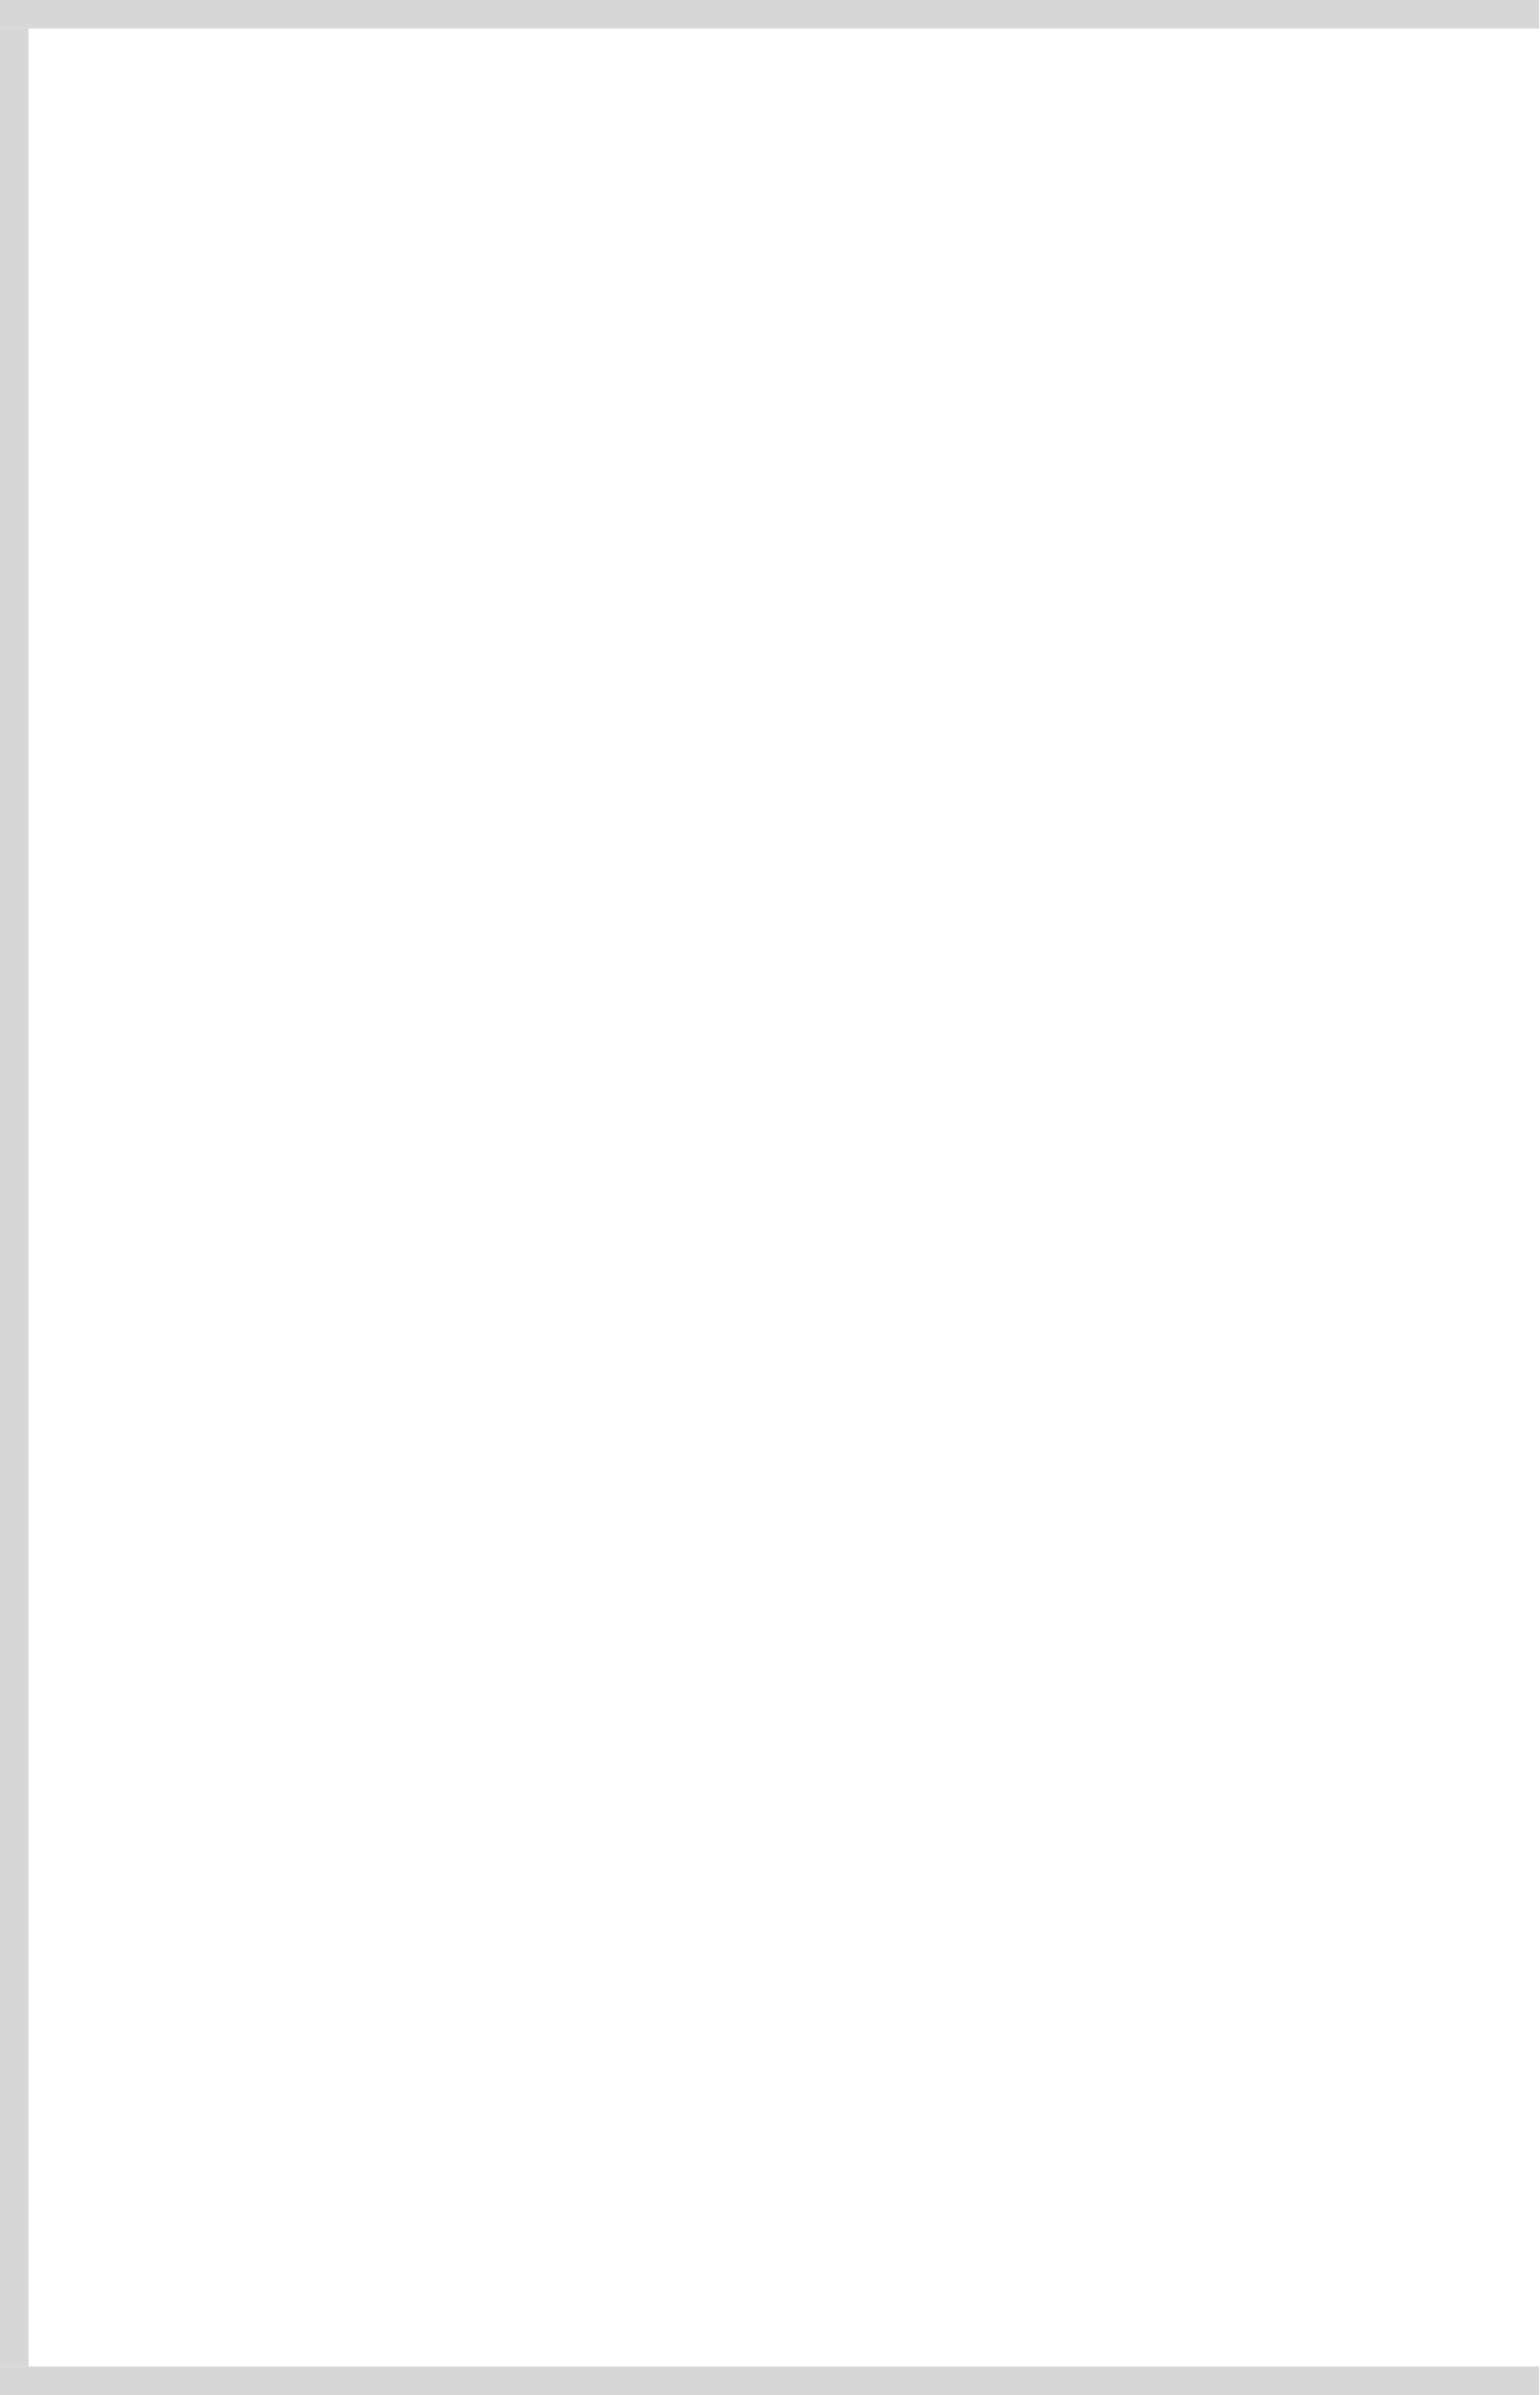
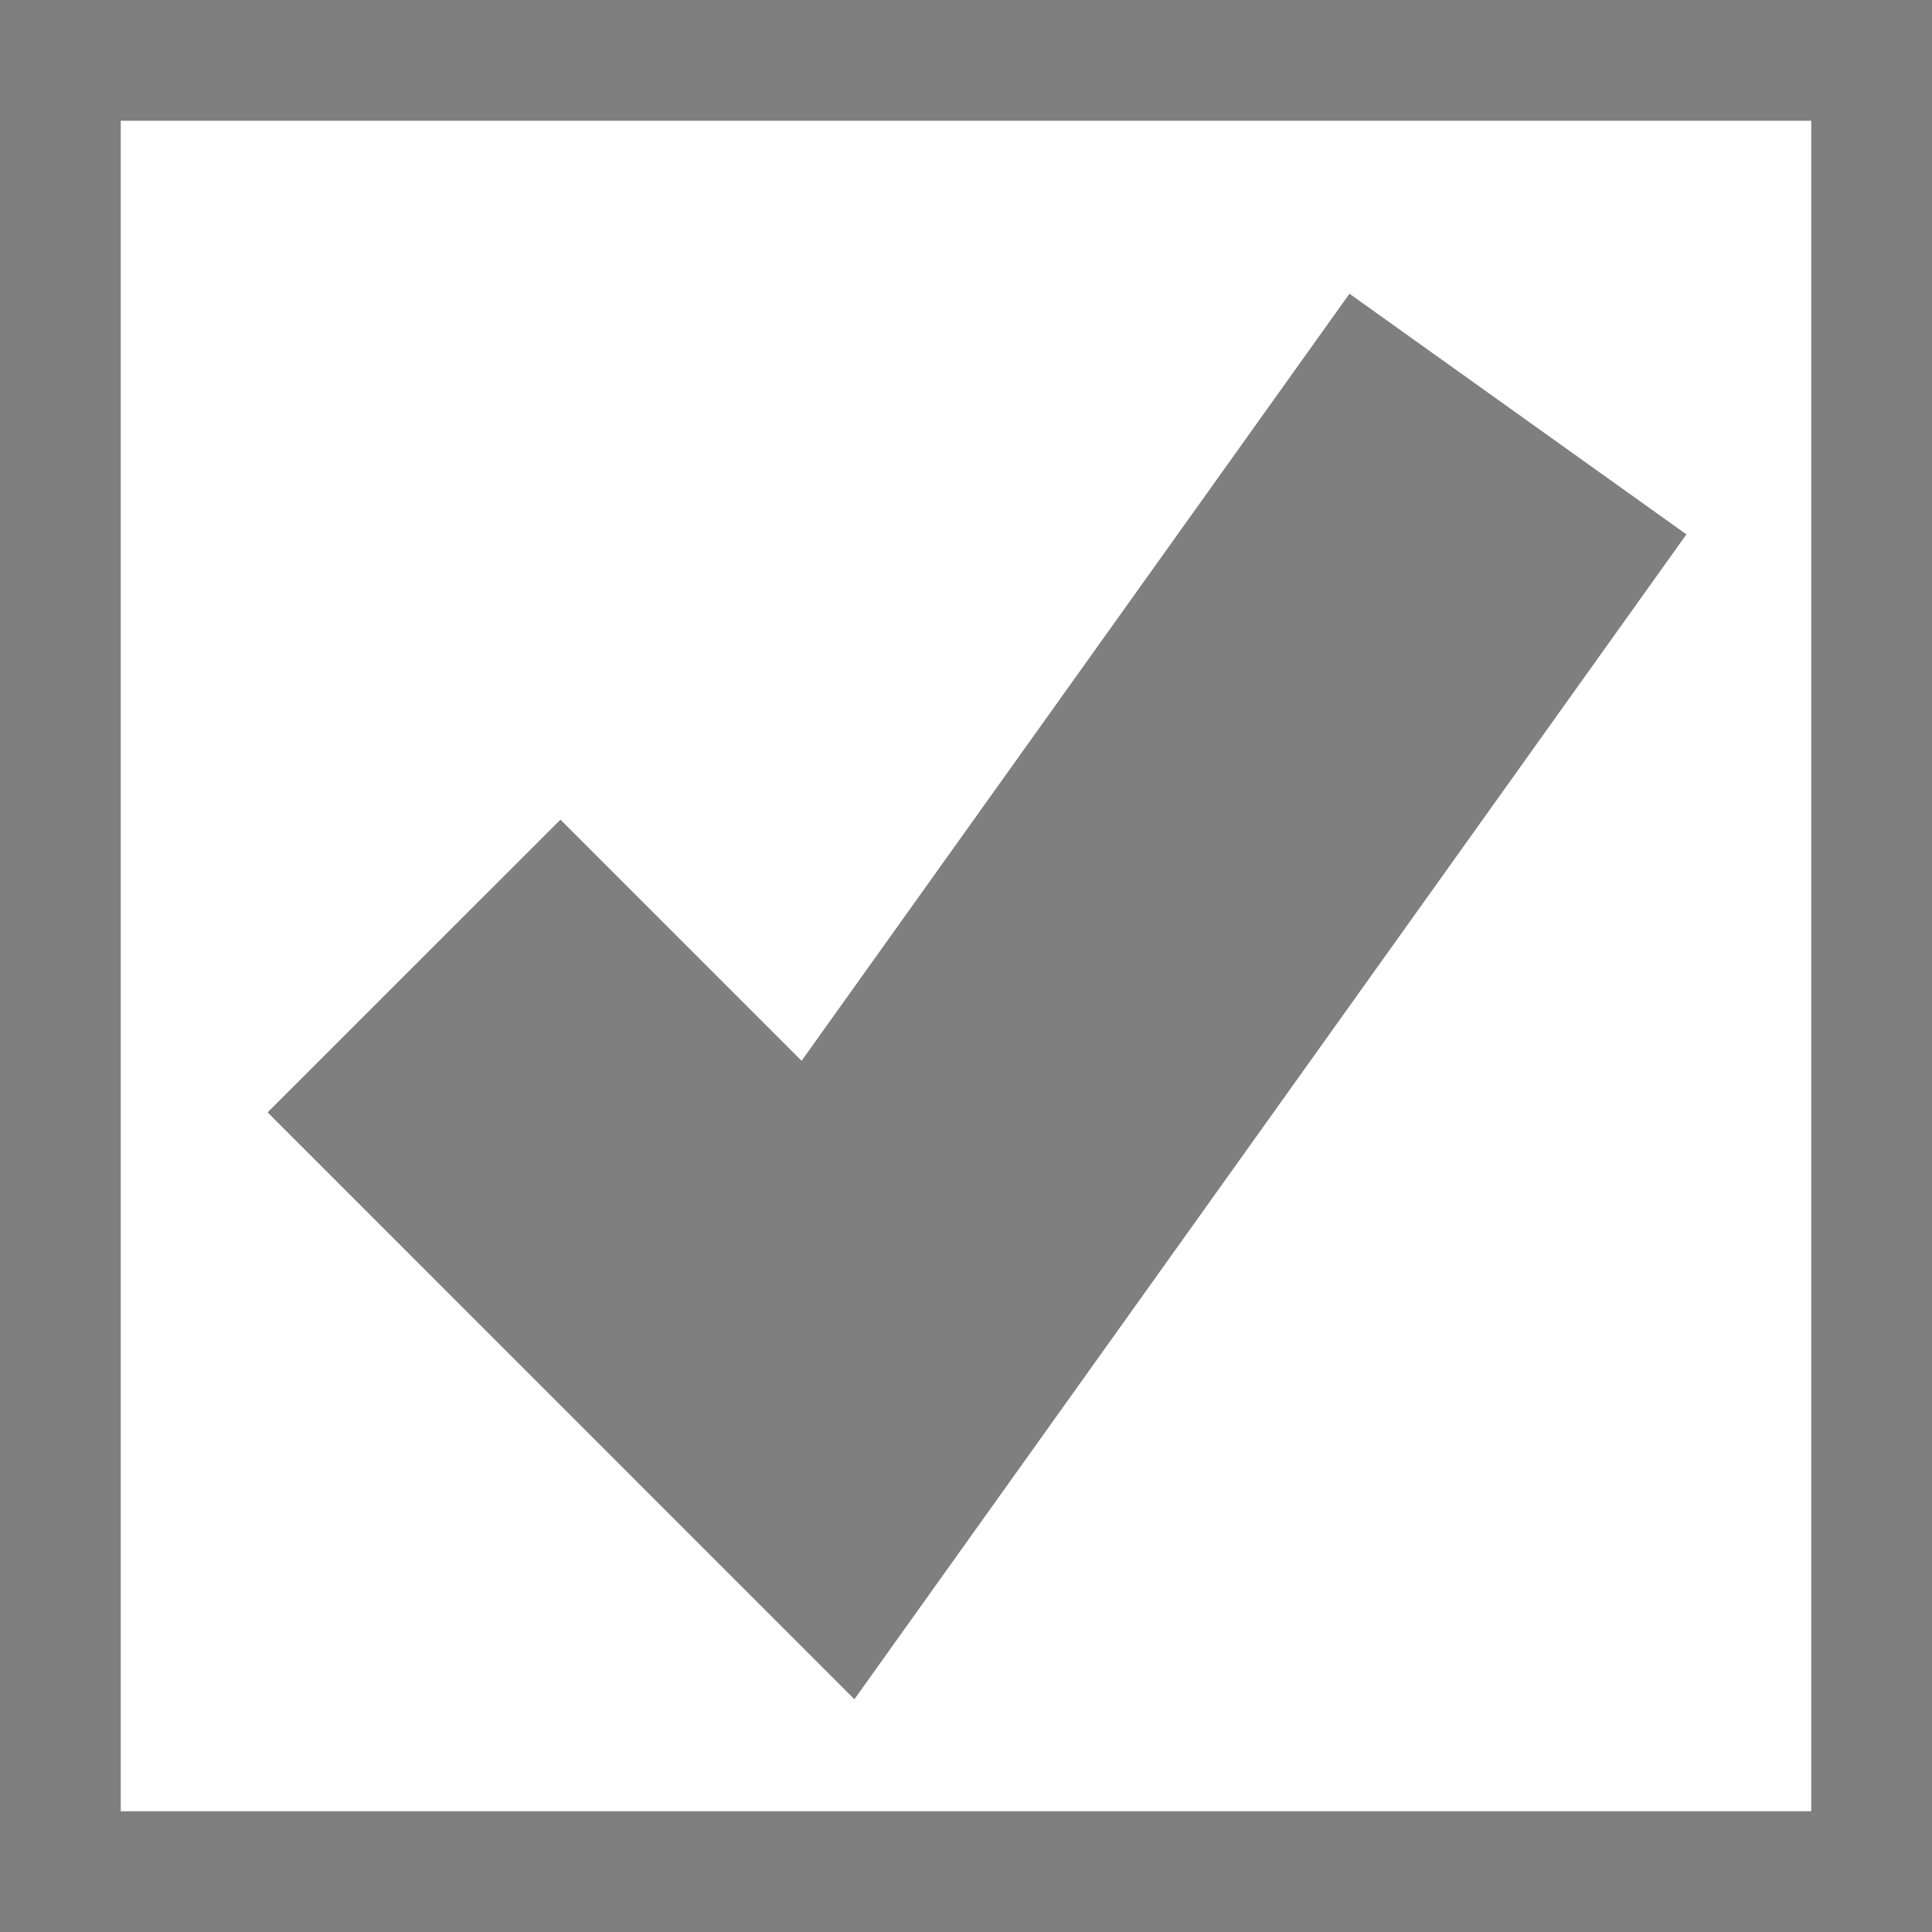
- <svg xmlns="http://www.w3.org/2000/svg" version="1.1" width="54px" height="84px" viewBox="48 404 54 84">
-   <path d="M 1 1  L 54 1  L 54 83  L 1 83  L 1 1  Z " fill-rule="nonzero" fill="rgba(255, 255, 255, 1)" stroke="none" transform="matrix(1 0 0 1 48 404 )" class="fill" />
-   <path d="M 0.5 1  L 0.5 83  " stroke-width="1" stroke-dasharray="0" stroke="rgba(215, 215, 215, 1)" fill="none" transform="matrix(1 0 0 1 48 404 )" class="stroke" />
-   <path d="M 0 0.5  L 54 0.5  " stroke-width="1" stroke-dasharray="0" stroke="rgba(215, 215, 215, 1)" fill="none" transform="matrix(1 0 0 1 48 404 )" class="stroke" />
-   <path d="M 0 83.5  L 54 83.5  " stroke-width="1" stroke-dasharray="0" stroke="rgba(215, 215, 215, 1)" fill="none" transform="matrix(1 0 0 1 48 404 )" class="stroke" />
+ <svg xmlns="http://www.w3.org/2000/svg" version="1.1" width="16px" height="16px">
+   <defs>
+     <pattern id="BGPattern" patternUnits="userSpaceOnUse" alignment="0 0" imageRepeat="None" />
+   </defs>
+   <g transform="matrix(1 0 0 1 -226 -472.5 )">
+     <path d="M 0 0  L 16 0  L 16 16  L 0 16  L 0 0  Z " fill-rule="nonzero" fill="rgba(255, 255, 255, 1)" stroke="none" transform="matrix(1 0 0 1 226 472.5 )" class="fill" />
+     <path d="M 0.5 0.5  L 15.5 0.5  L 15.5 15.5  L 0.5 15.5  L 0.5 0.5  Z " stroke-width="1" stroke-dasharray="0" stroke="rgba(127, 127, 127, 1)" fill="none" transform="matrix(1 0 0 1 226 472.5 )" class="stroke" stroke-dashoffset="0.5" />
+     <path d="M 3.429 8  L 6.857 11.429  L 12.571 3.429  " stroke-width="3.429" stroke-dasharray="0" stroke="rgba(127, 127, 127, 1)" fill="none" transform="matrix(1 0 0 1 226 472.5 )" class="stroke btn_check" />
+   </g>
</svg>
